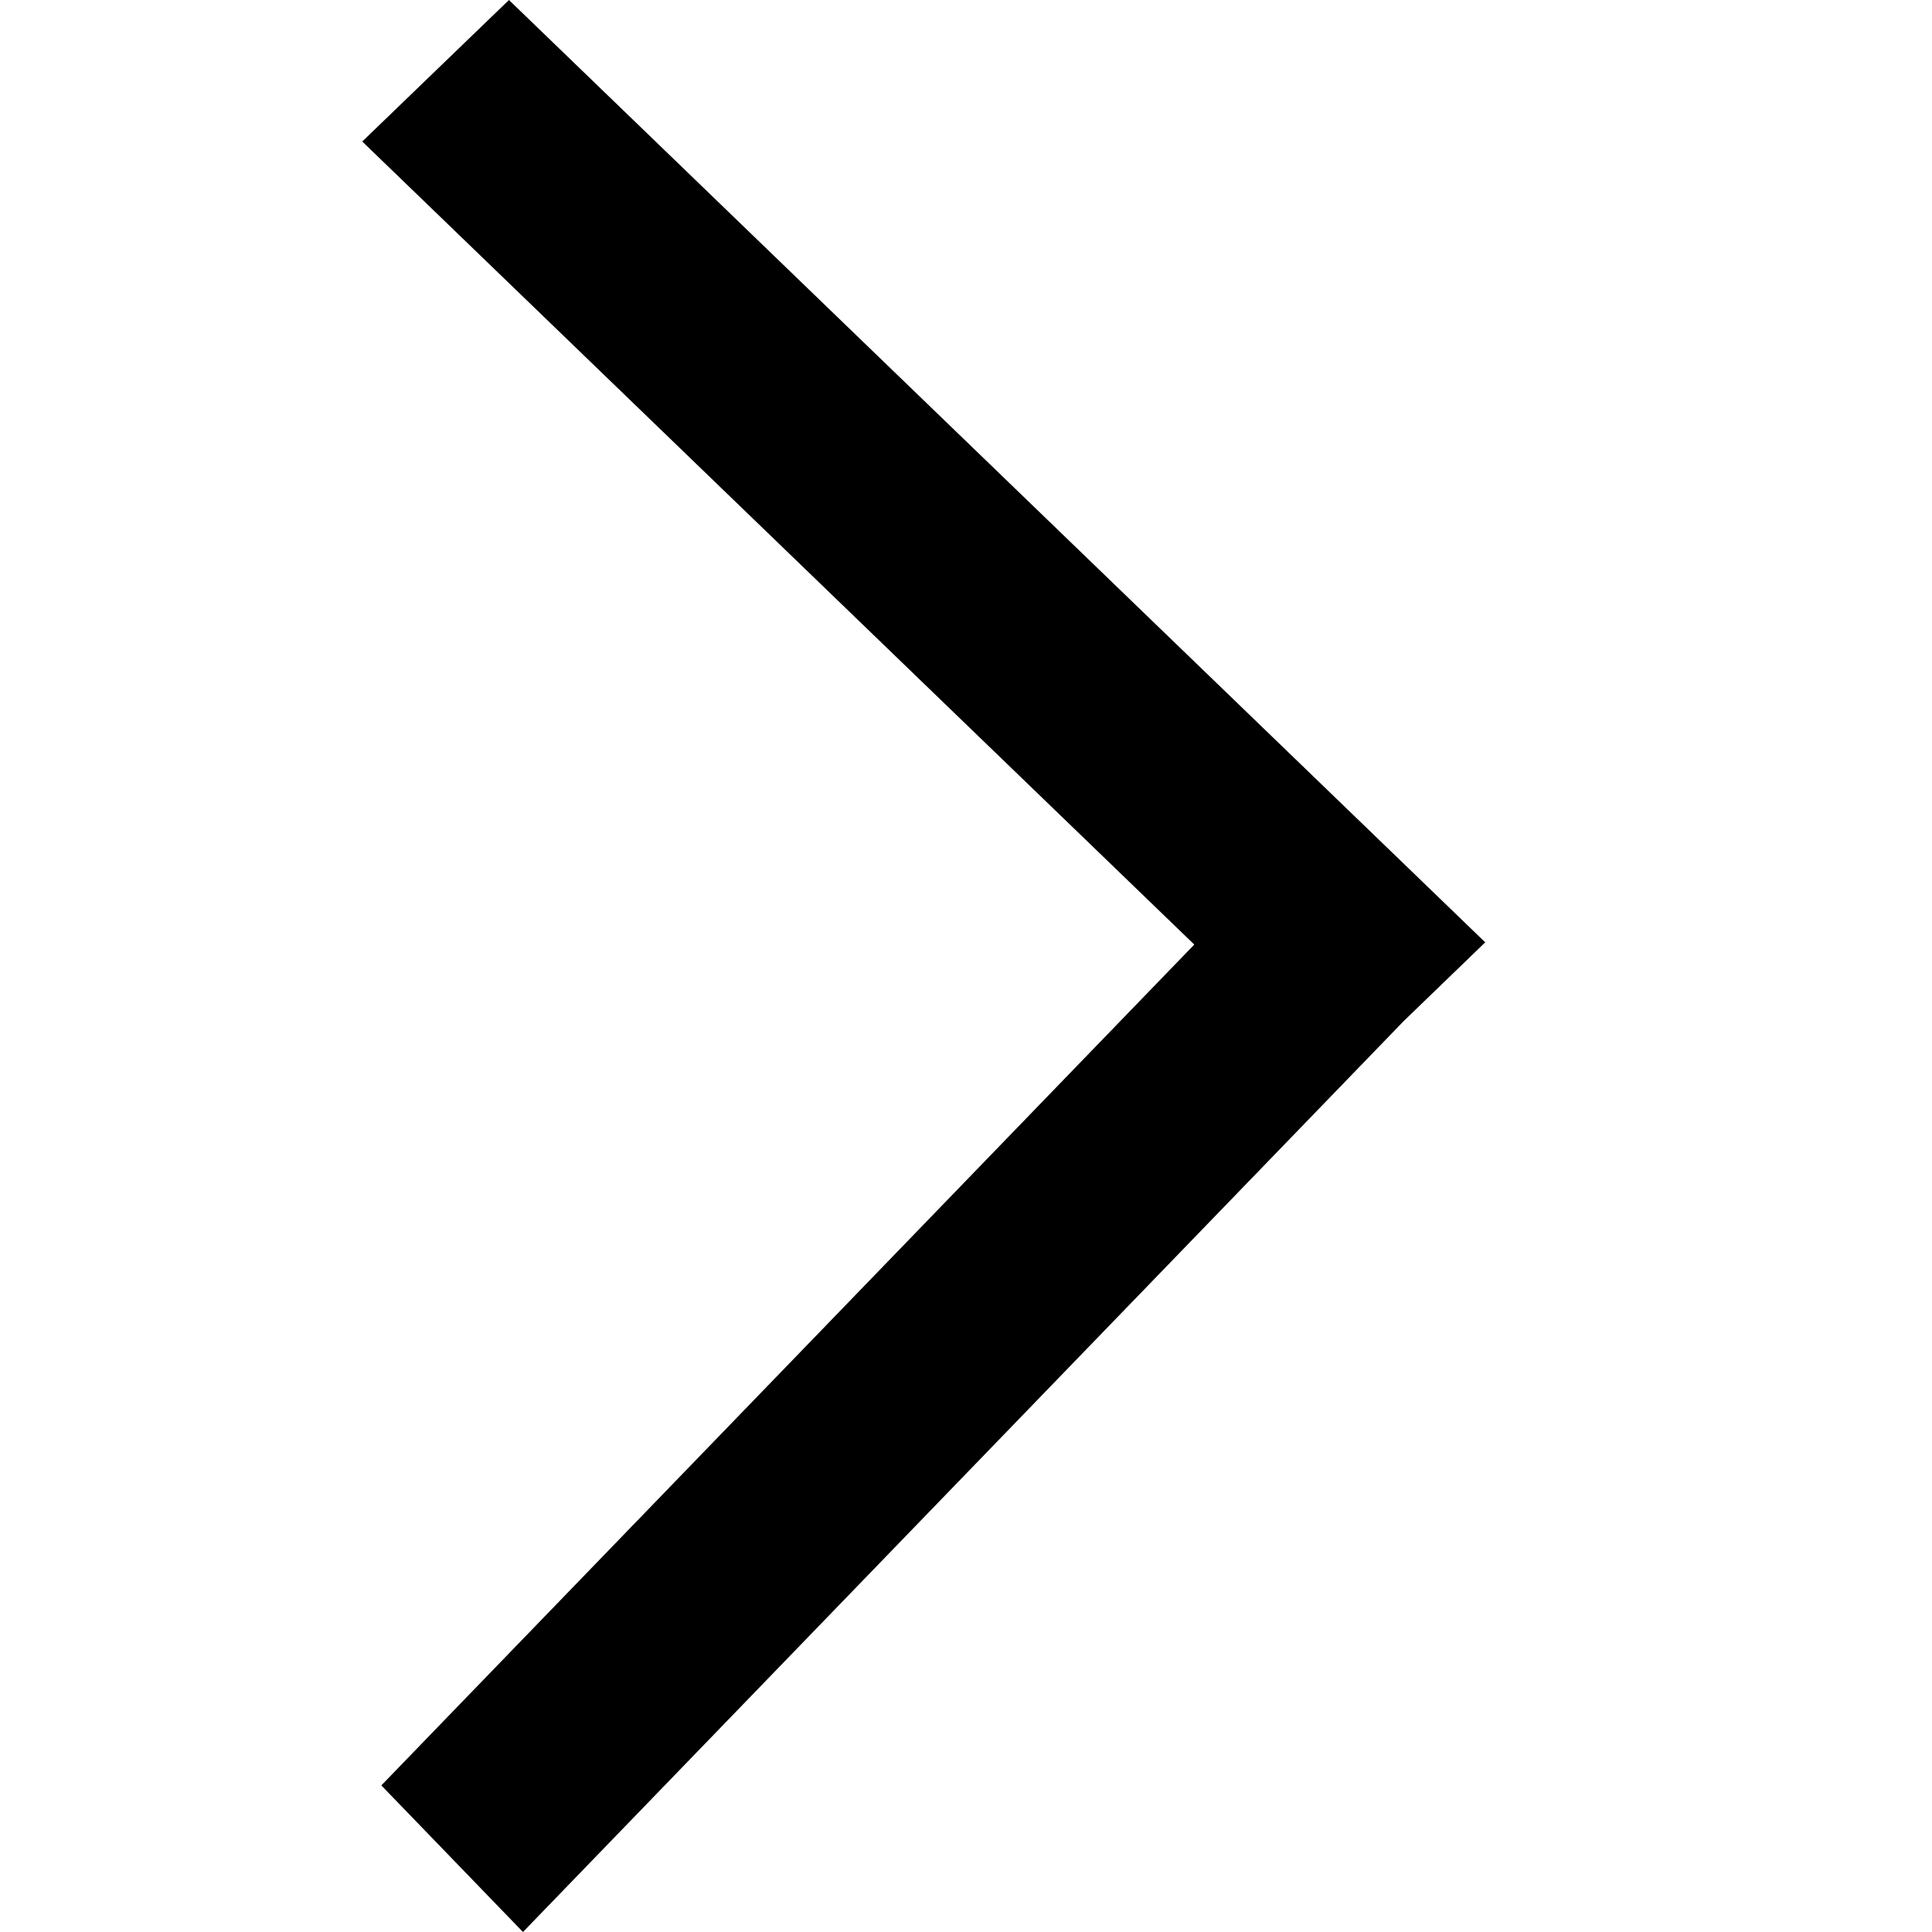
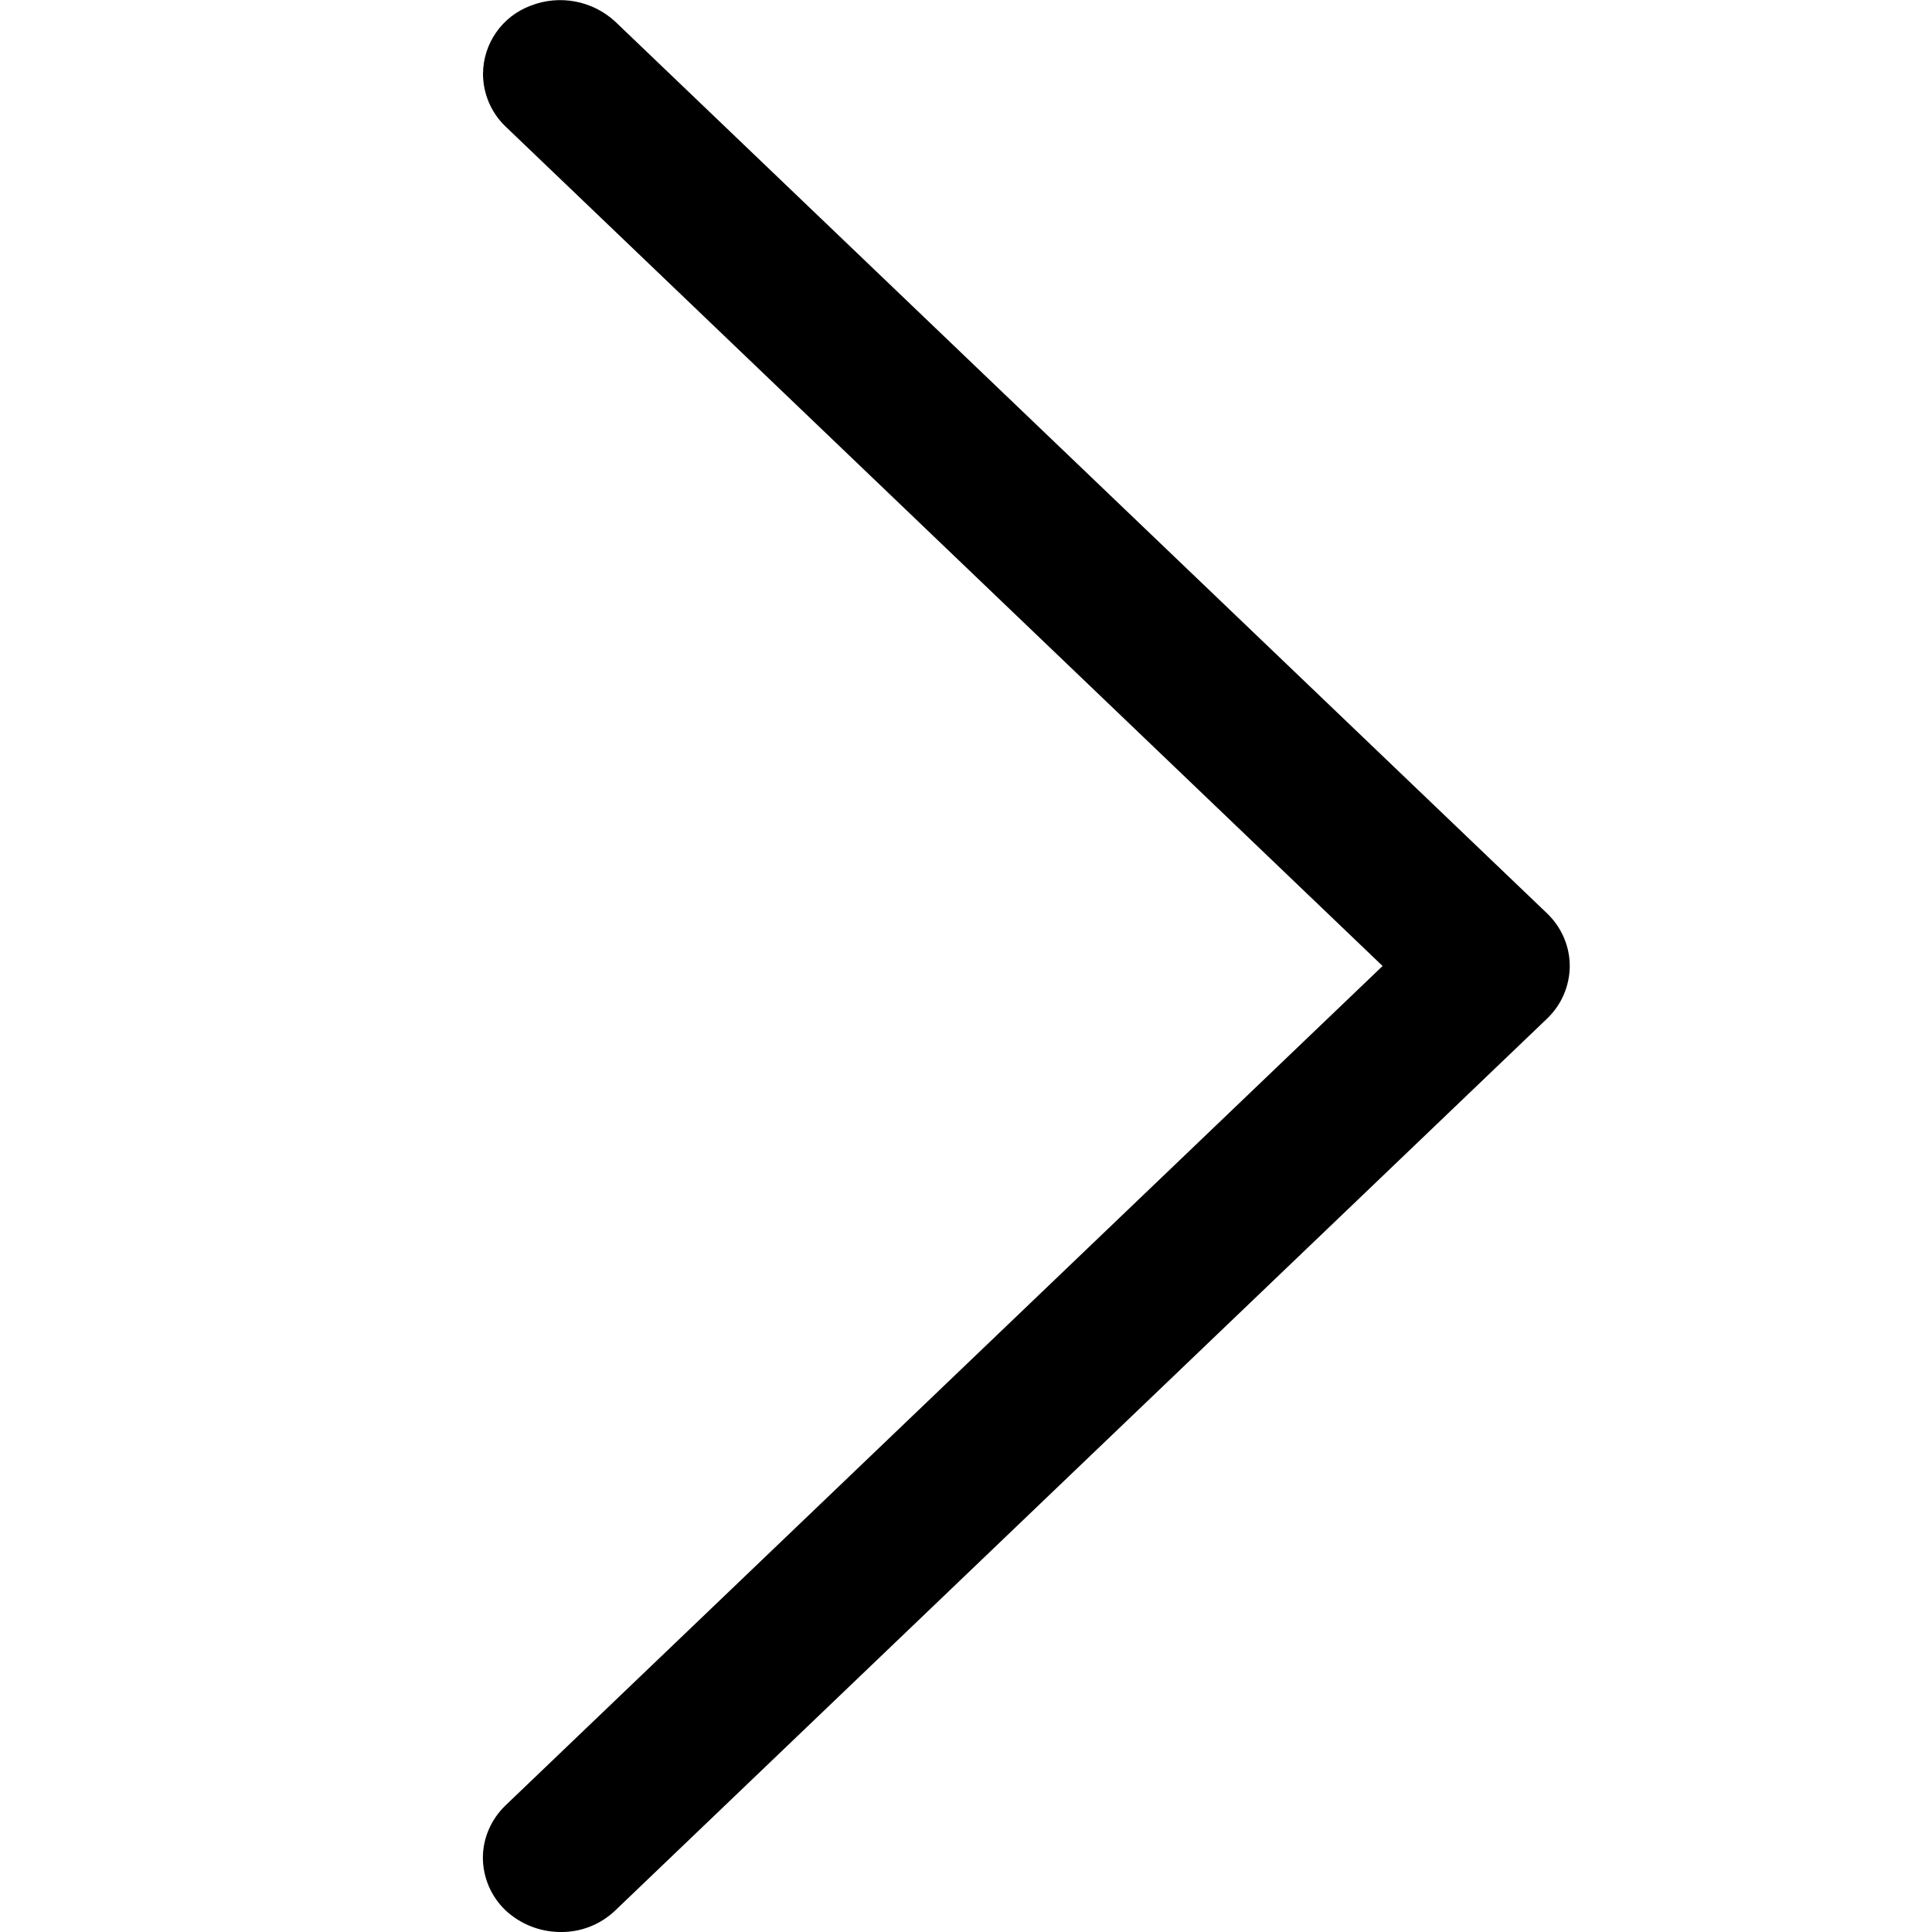
<svg xmlns="http://www.w3.org/2000/svg" id="icon-chevron-right" viewBox="0 0 16 16">
-   <path d="M9.89 7.823l-6.732 6.963L4.331 16l7.292-7.542.677-.654L4.215 0 3 1.172l6.89 6.65z" fill-rule="evenodd" />
+   <path d="M12.813 7.565c.12.116.187.272.187.435a.606.606 0 0 1-.187.435l-7.717 7.386A.643.643 0 0 1 4.64 16a.67.67 0 0 1-.454-.18.606.606 0 0 1-.187-.434c0-.162.067-.318.187-.434L11.45 8 4.187 1.048A.606.606 0 0 1 4 .614a.606.606 0 0 1 .395-.567.672.672 0 0 1 .7.132l7.718 7.386Z" />
</svg>
